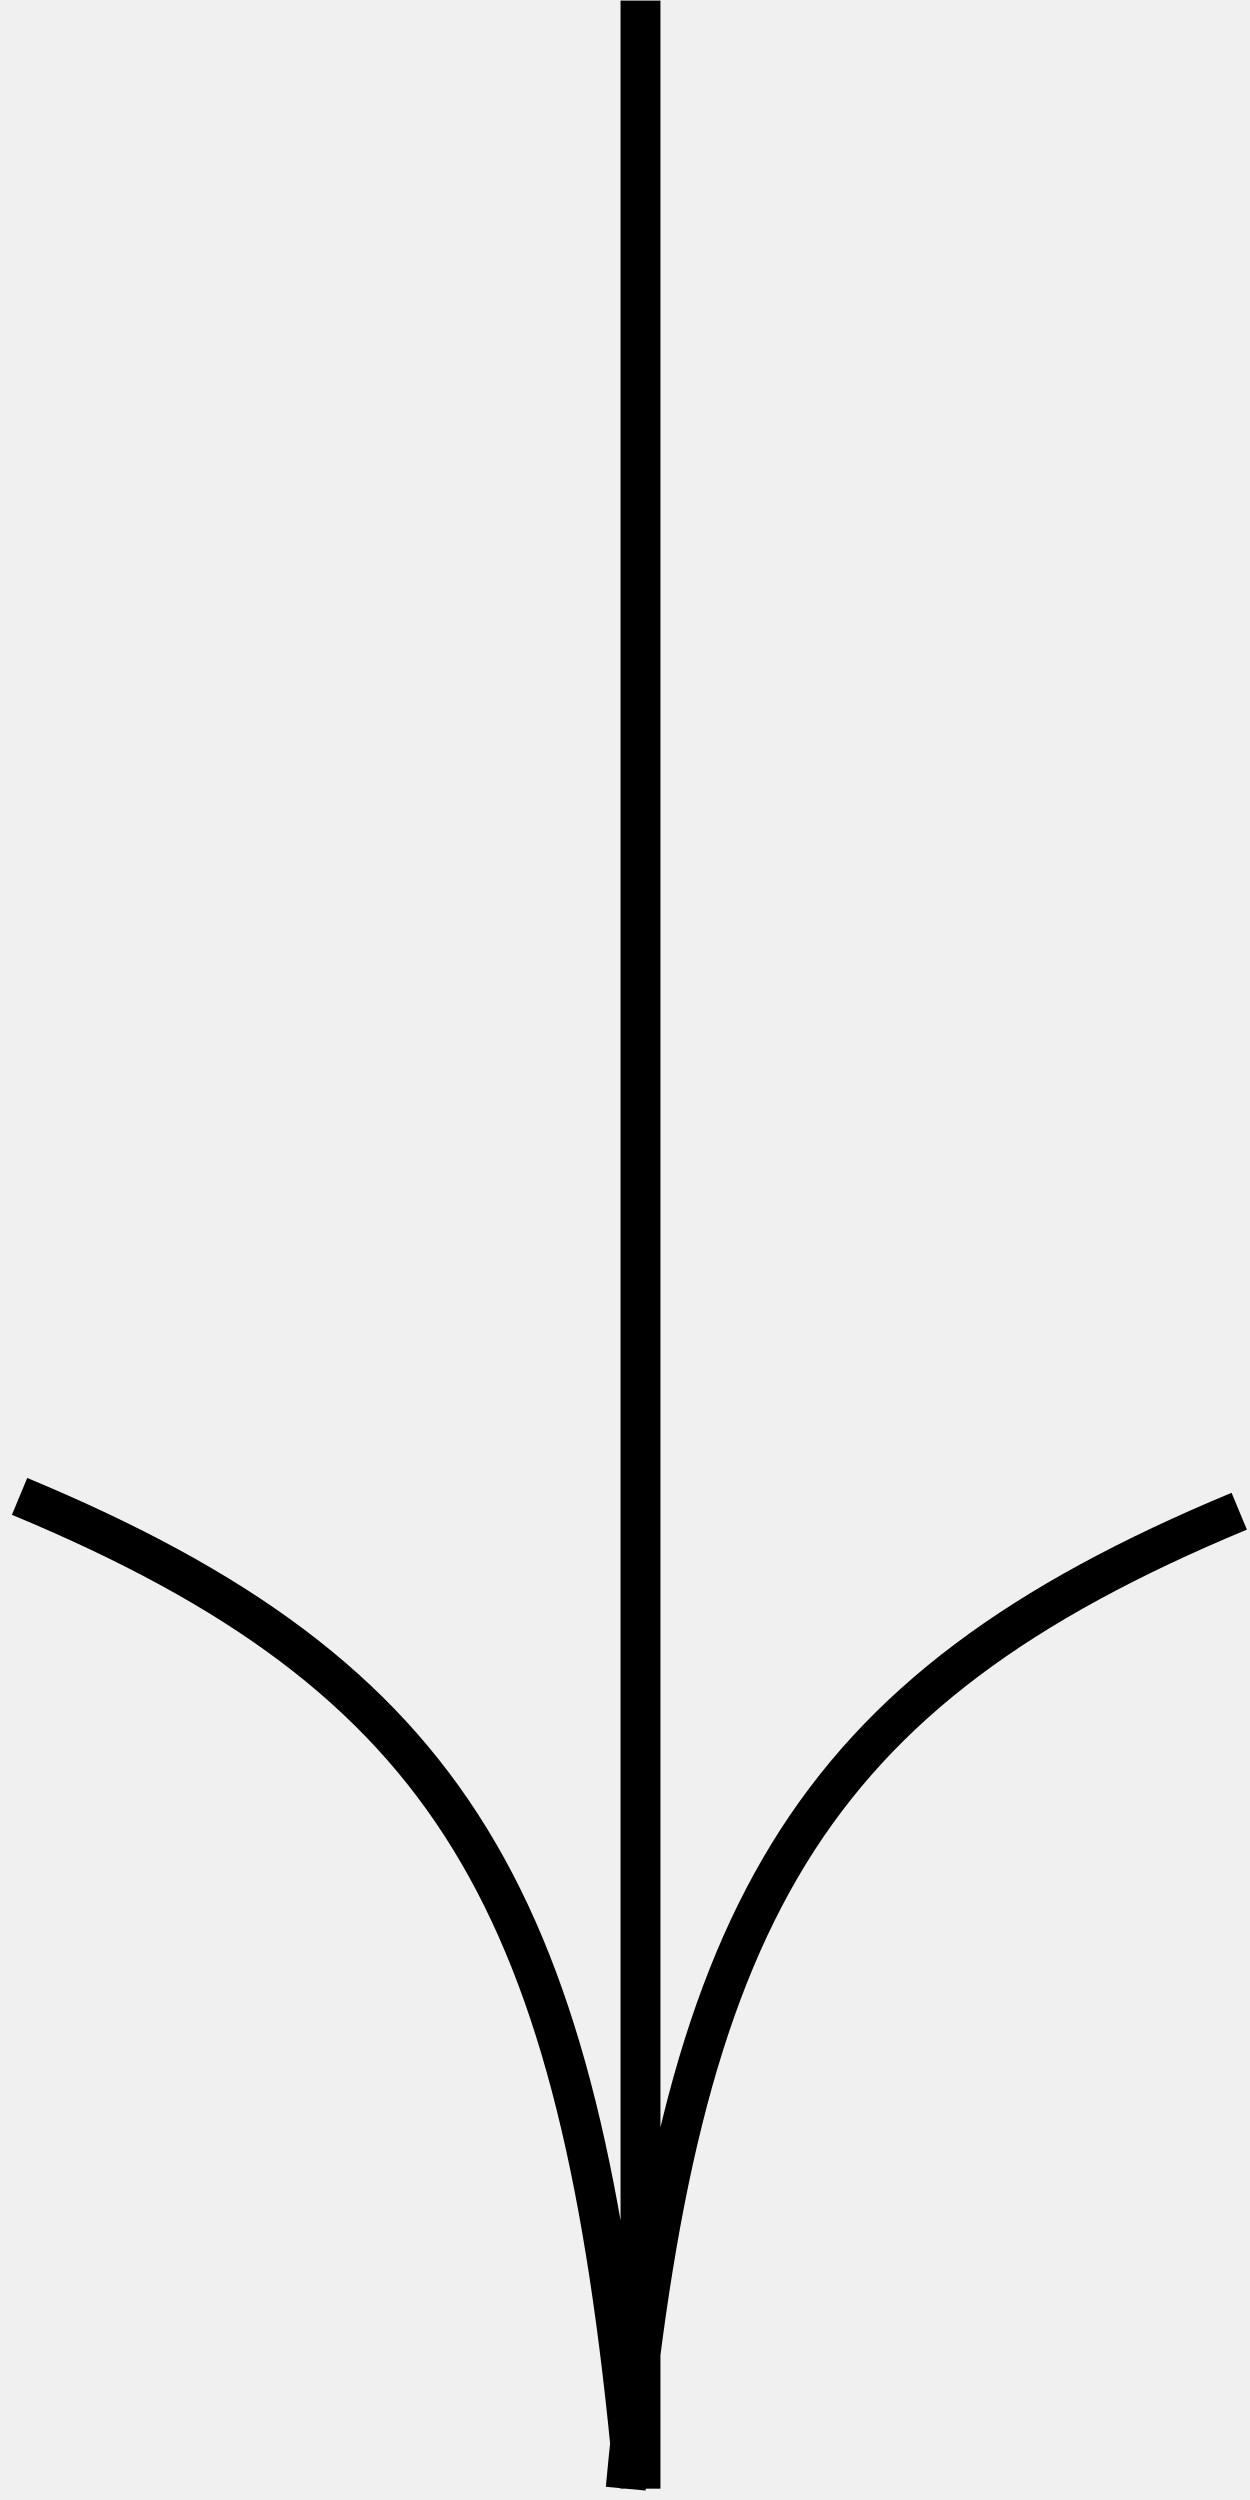
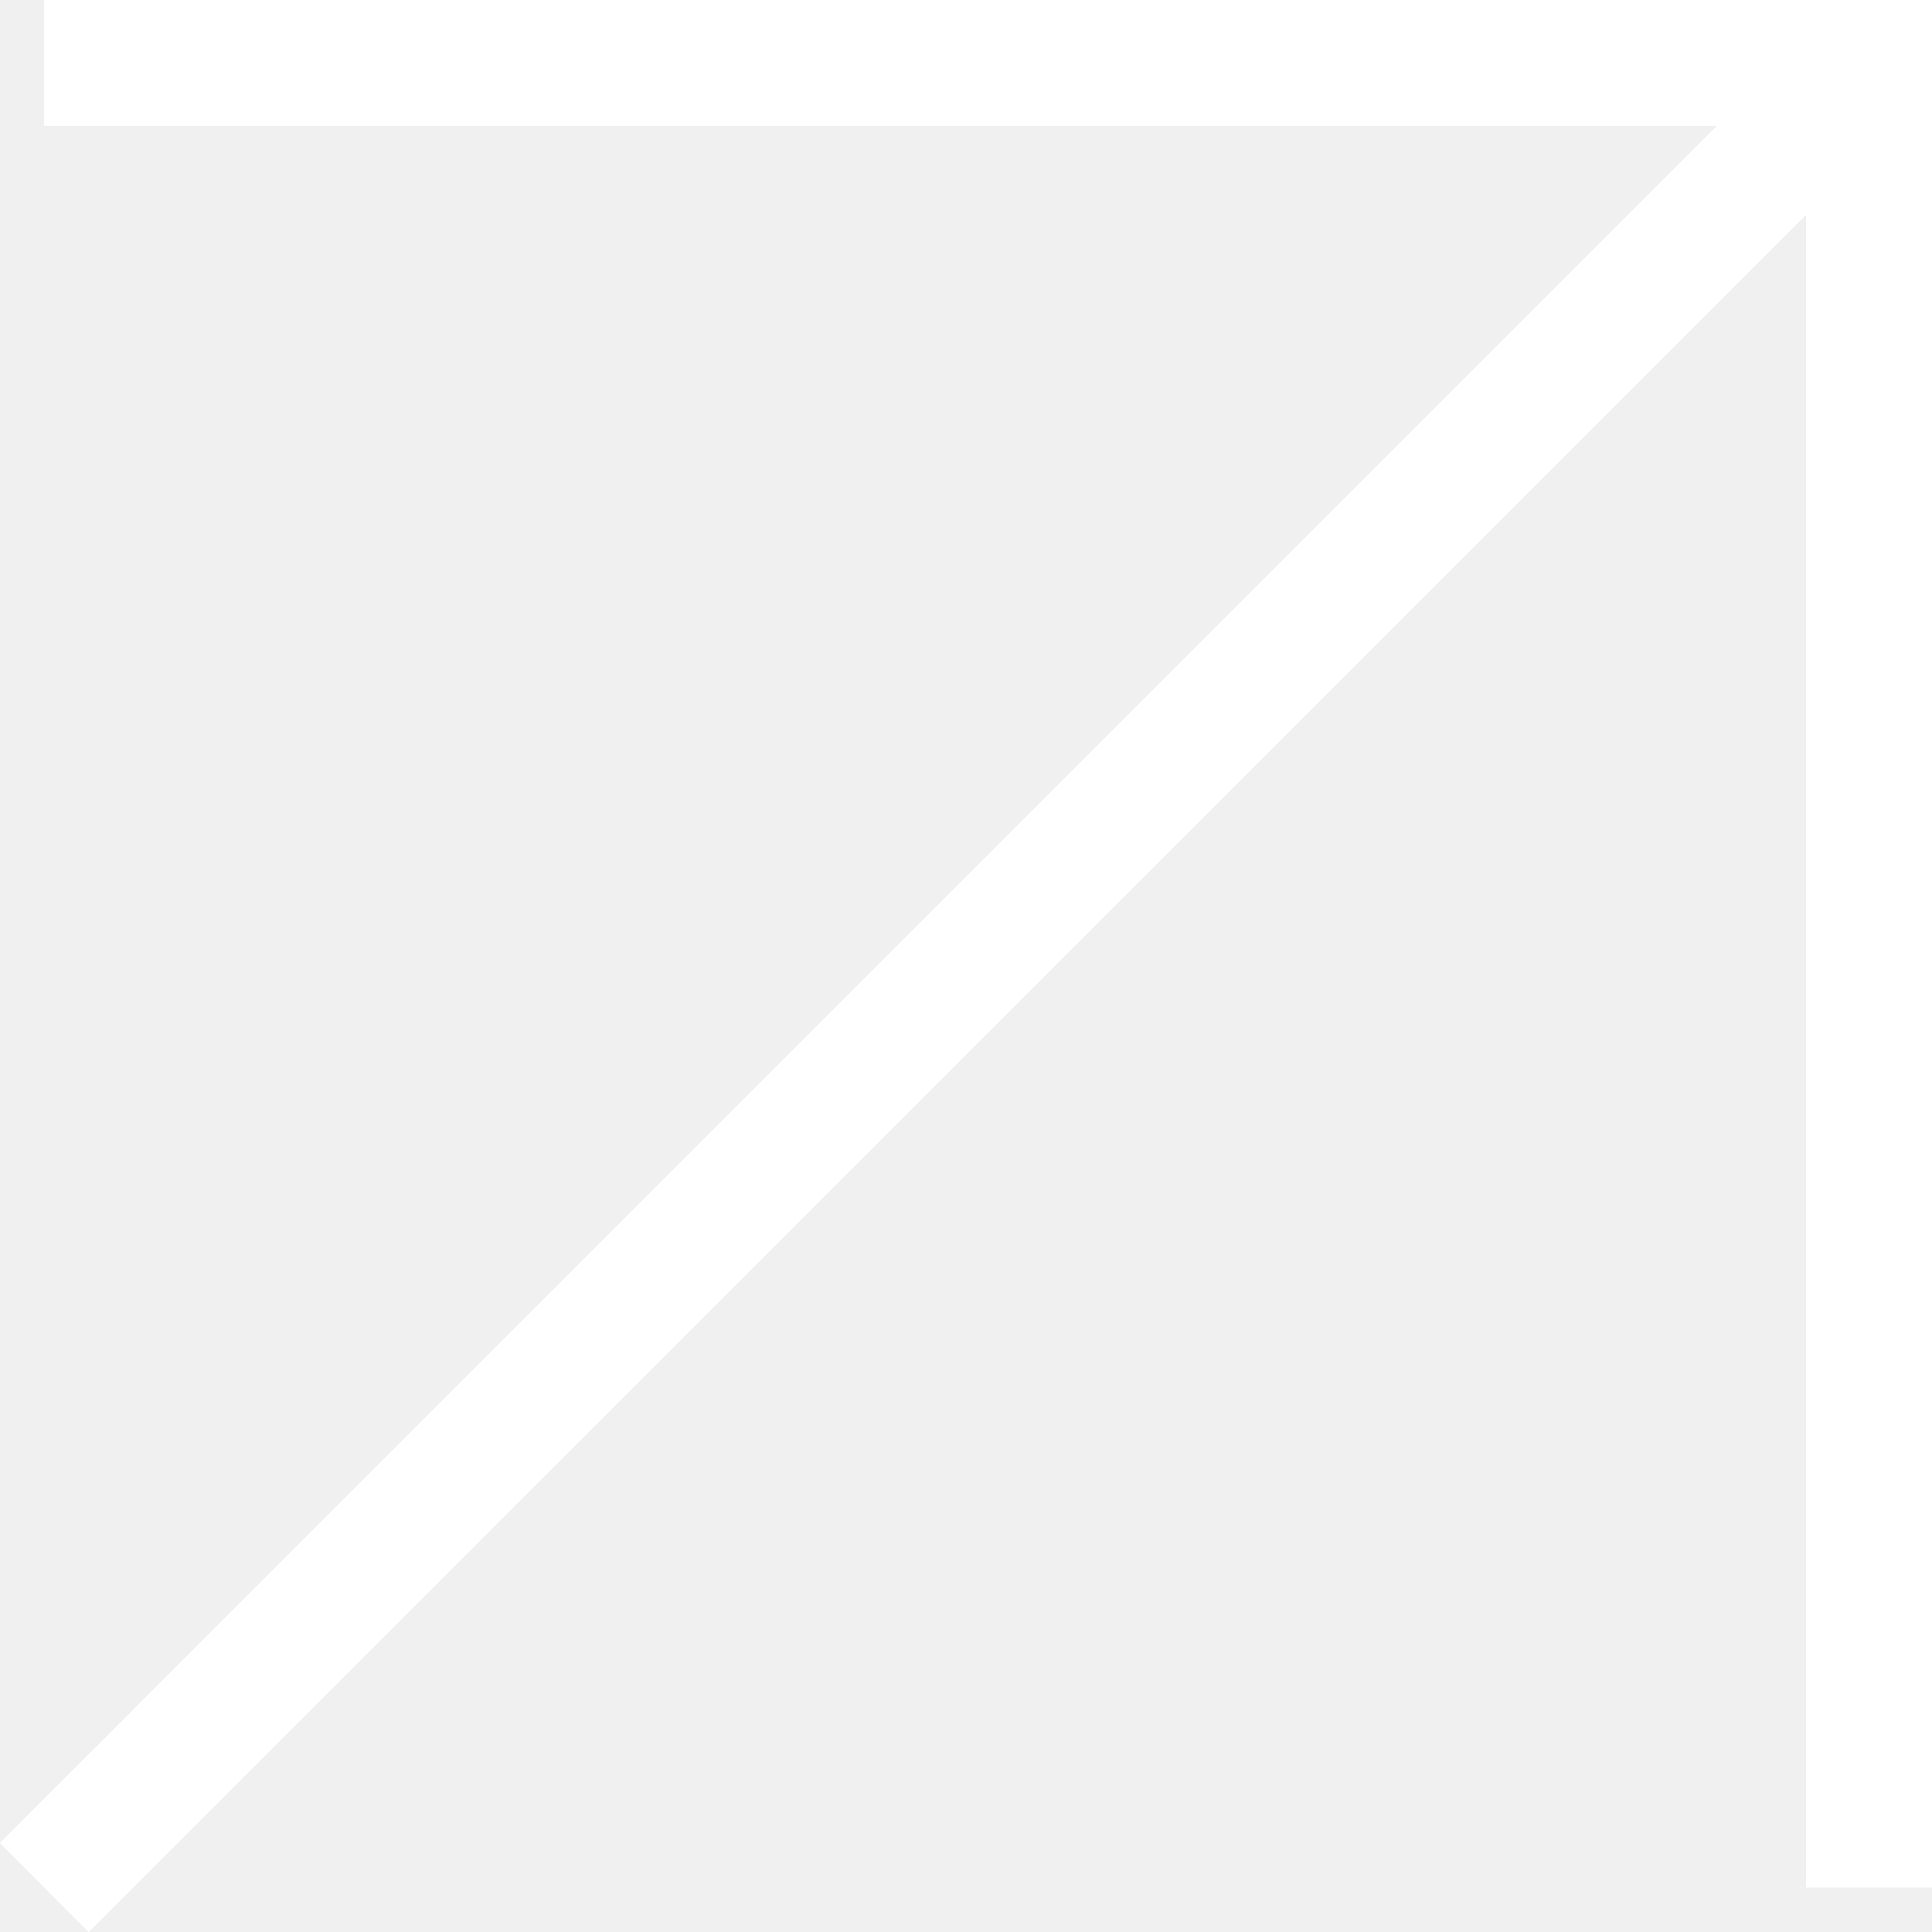
- <svg xmlns="http://www.w3.org/2000/svg" width="94" height="188" viewBox="0 0 94 188" fill="none">
-   <path d="M48.165 0.043V187.148M47.609 186.035C43.605 143.062 34.281 126.175 1.472 112.529M47.053 187.148C51.057 144.175 60.381 127.289 93.19 113.643" stroke="black" stroke-width="3" />
+ <svg xmlns="http://www.w3.org/2000/svg" width="13.354" height="13.354" viewBox="0 0 13.354 13.354">
+   <path id="合体_1" data-name="合体 1" d="M2335,10768.739l11.868-11.869h-11.562v-.87h13.049v13.047h-.87v-11.562l-11.871,11.87Z" transform="translate(-2335.001 -10756)" fill="#fff" />
</svg>
